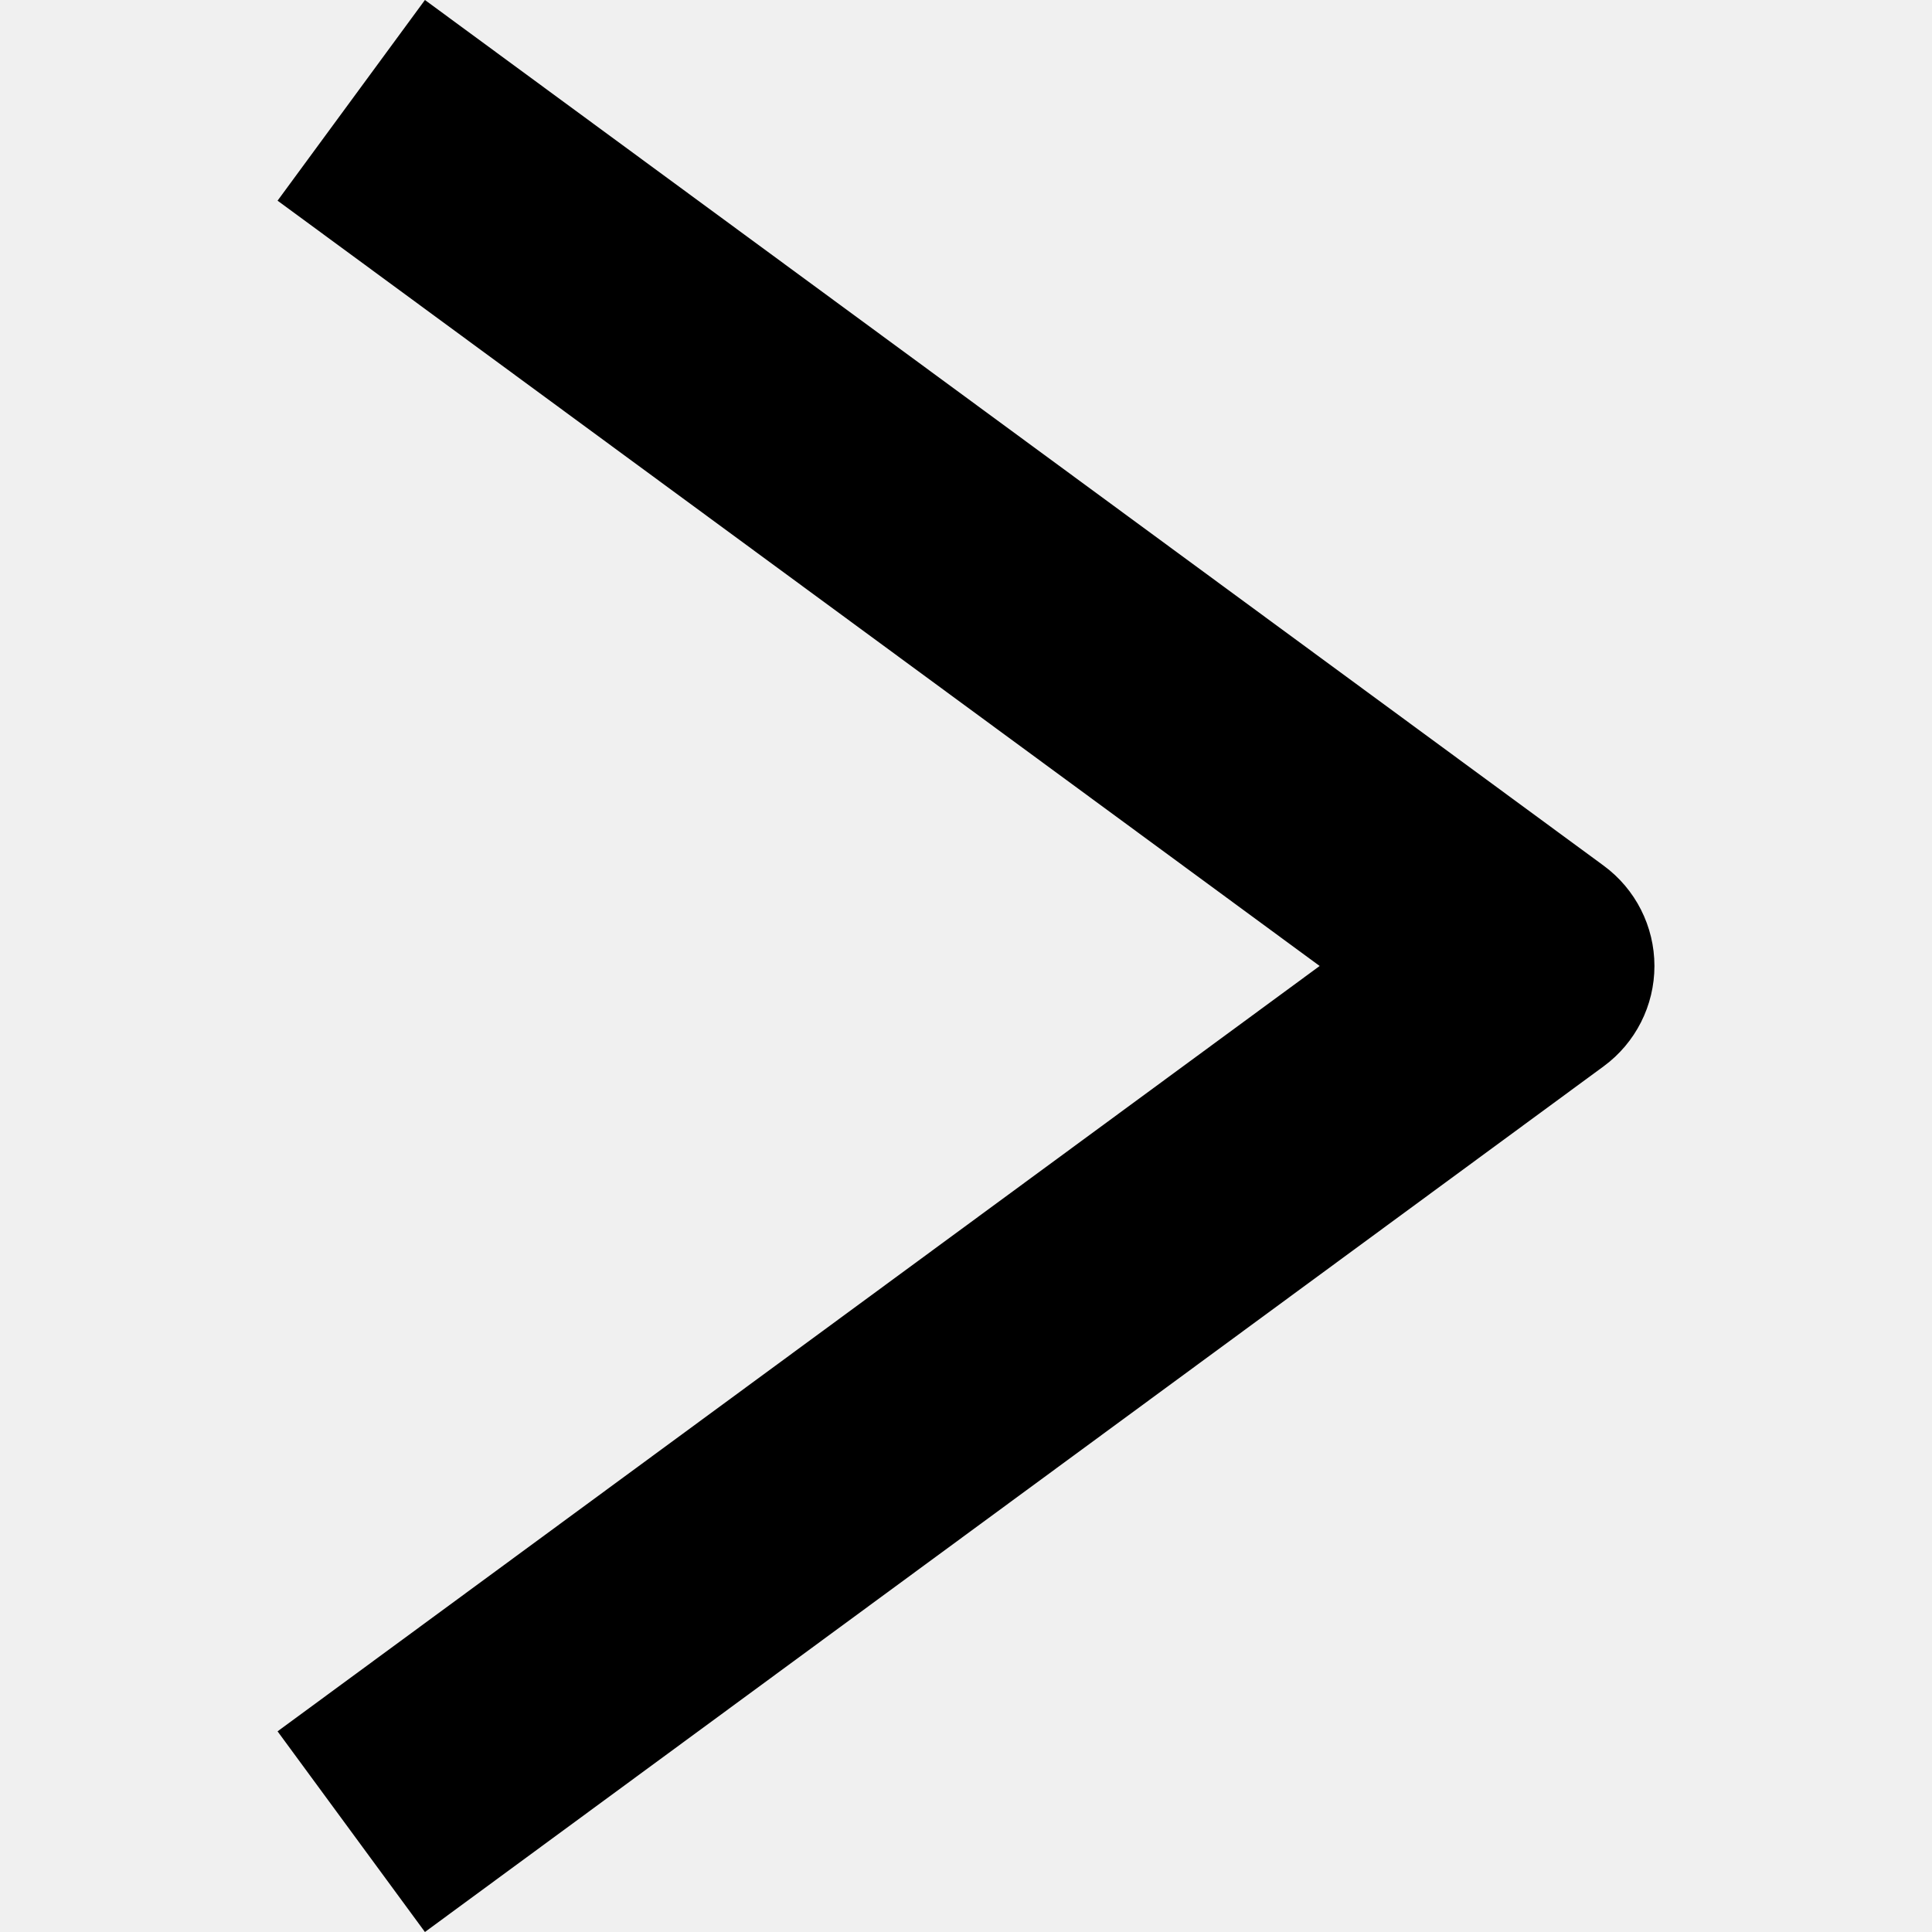
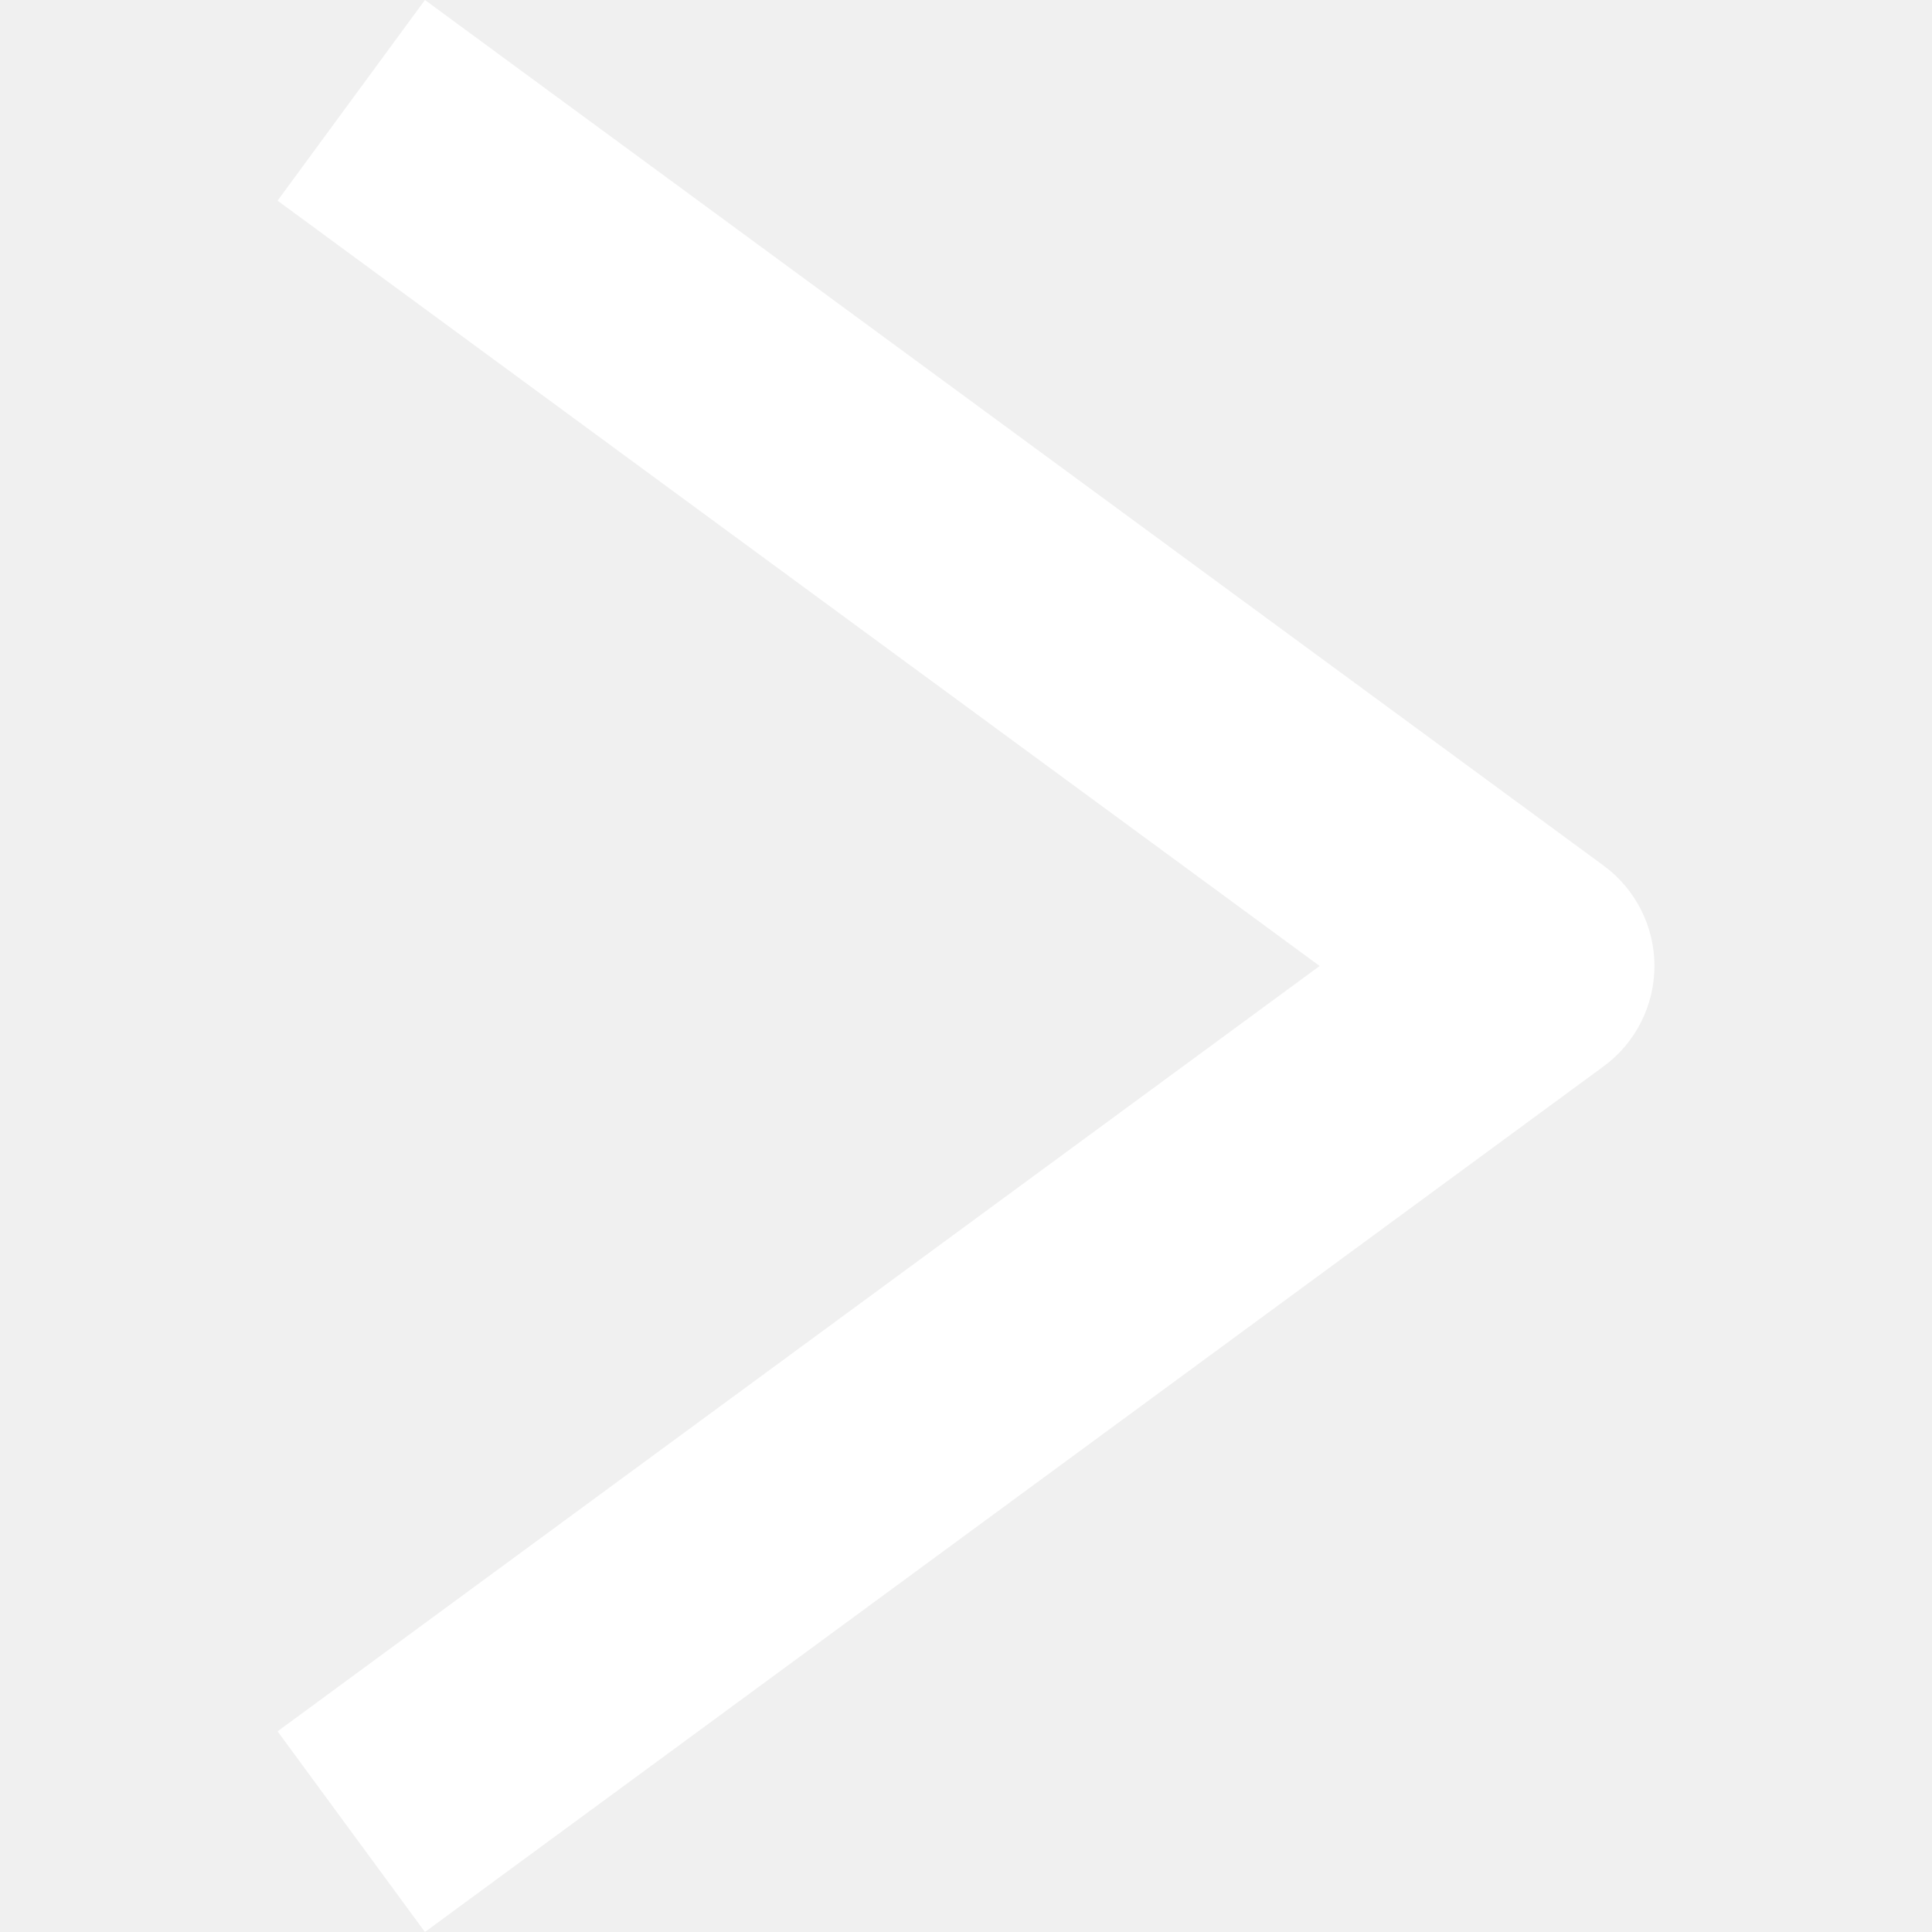
- <svg xmlns="http://www.w3.org/2000/svg" version="1.1" id="Capa_1" x="0px" y="0px" width="434.002px" height="434.002px" viewBox="0 0 434.002 434.002" style="enable-background:new 0 0 434.002 434.002;" xml:space="preserve">
+ <svg xmlns="http://www.w3.org/2000/svg" version="1.1" id="Capa_1" x="0px" y="0px" fill="white" width="35" height="35" viewBox="0 0 434.002 434.002" style="enable-background:new 0 0 434.002 434.002;" xml:space="preserve">
  <g>
    <g>
      <path d="M95.457,434.002l-33.105-45.076l234.094-171.928L62.352,45.077L95.456,0L360.24,194.459    c7.174,5.269,11.41,13.638,11.41,22.539c0,8.9-4.236,17.27-11.41,22.538L95.457,434.002z" />
    </g>
  </g>
  <g>
</g>
  <g>
</g>
  <g>
</g>
  <g>
</g>
  <g>
</g>
  <g>
</g>
  <g>
</g>
  <g>
</g>
  <g>
</g>
  <g>
</g>
  <g>
</g>
  <g>
</g>
  <g>
</g>
  <g>
</g>
  <g>
</g>
</svg>
